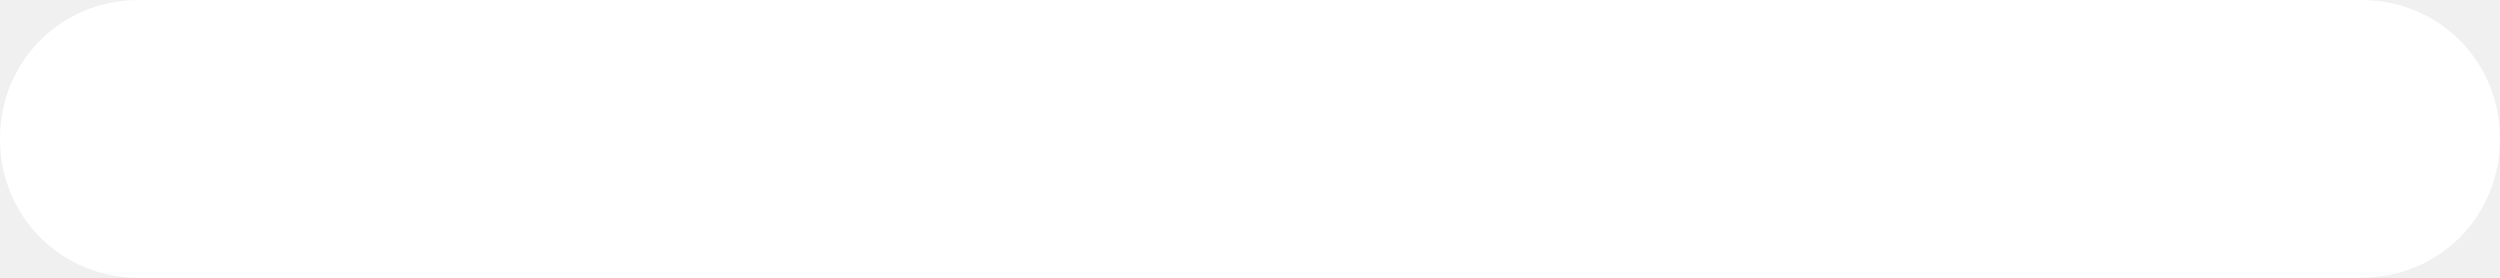
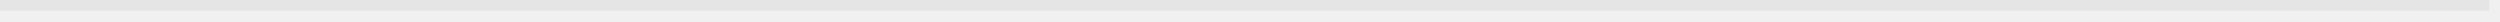
- <svg xmlns="http://www.w3.org/2000/svg" version="1.1" width="9px" height="1px">
-   <g transform="matrix(1 0 0 1 -358 -283 )">
-     <path d="M 8.5 1  C 8.78 1  9 0.78  9 0.5  C 9 0.22  8.78 0  8.5 0  L 0.5 0  C 0.22 0  0 0.22  0 0.5  C 0 0.78  0.22 1  0.5 1  L 8.5 1  Z " fill-rule="nonzero" fill="#ffffff" stroke="none" transform="matrix(1 0 0 1 358 283 )" />
+ <svg xmlns="http://www.w3.org/2000/svg" version="1.1" width="233px" height="2px">
+   <g transform="matrix(1 0 0 1 -395 -222 )">
+     <path d="M 395 222.5  L 627 222.5  " stroke-width="1" stroke="#e5e5e5" fill="none" />
  </g>
</svg>
